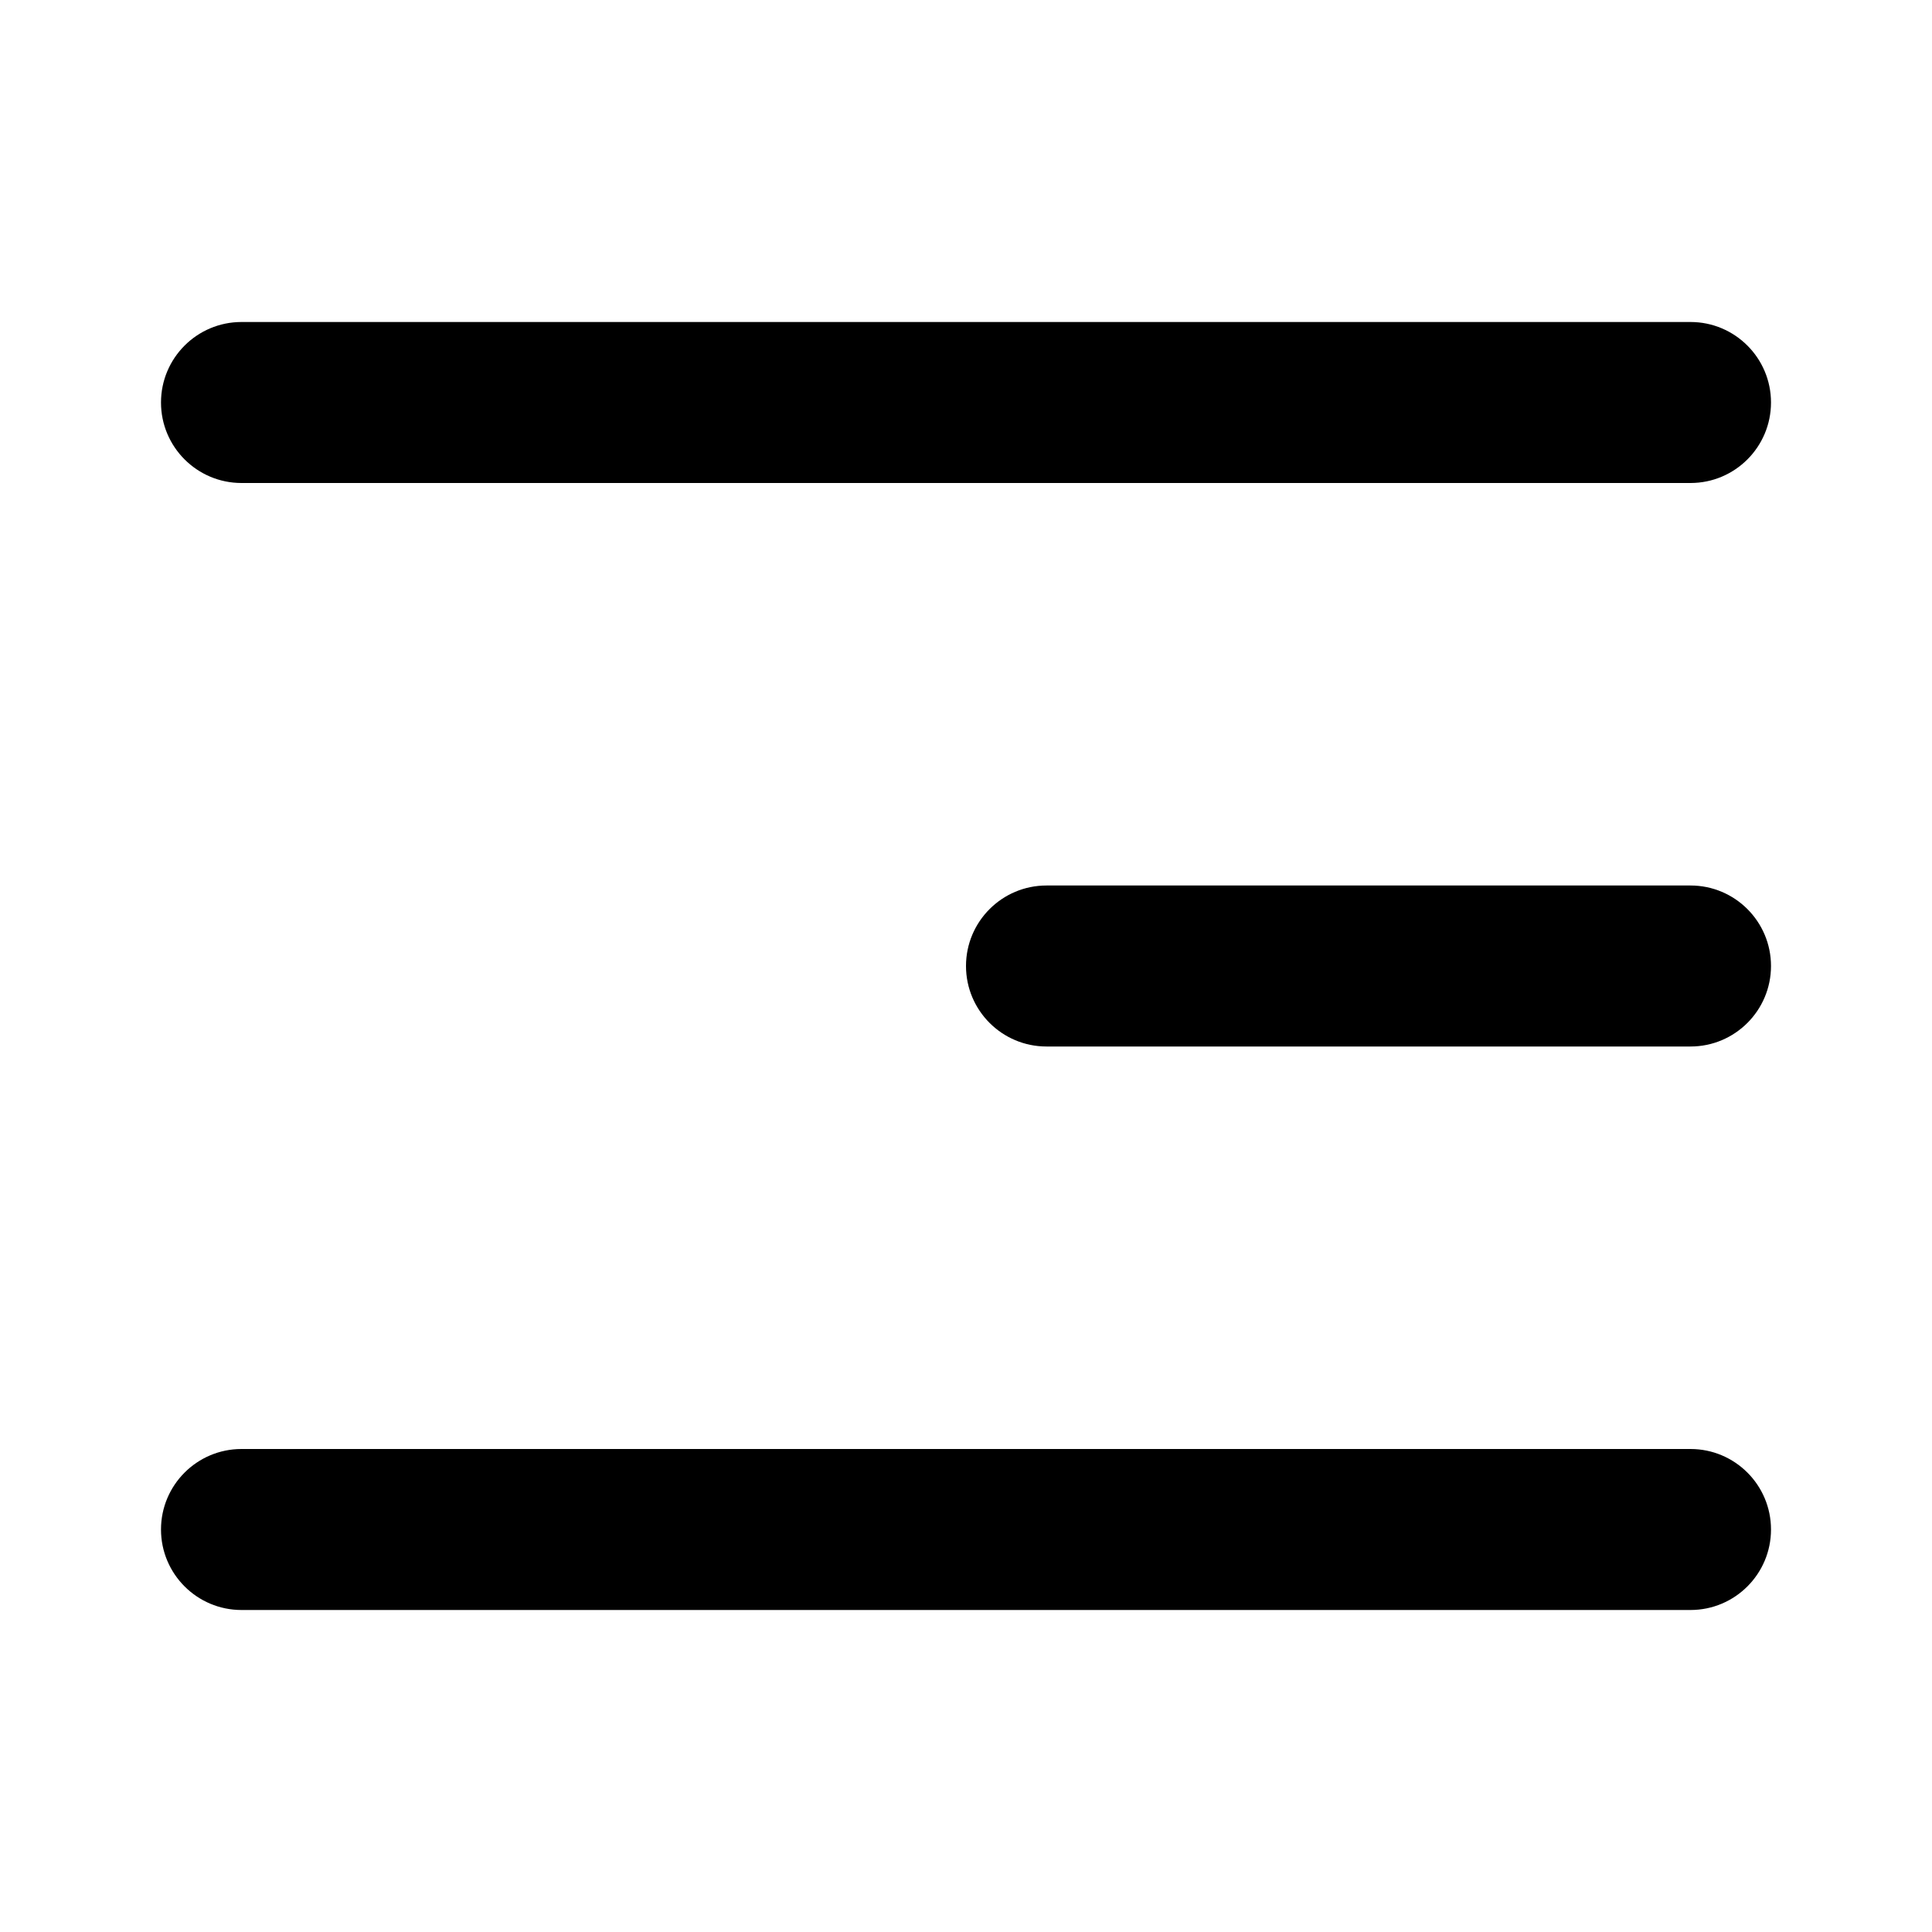
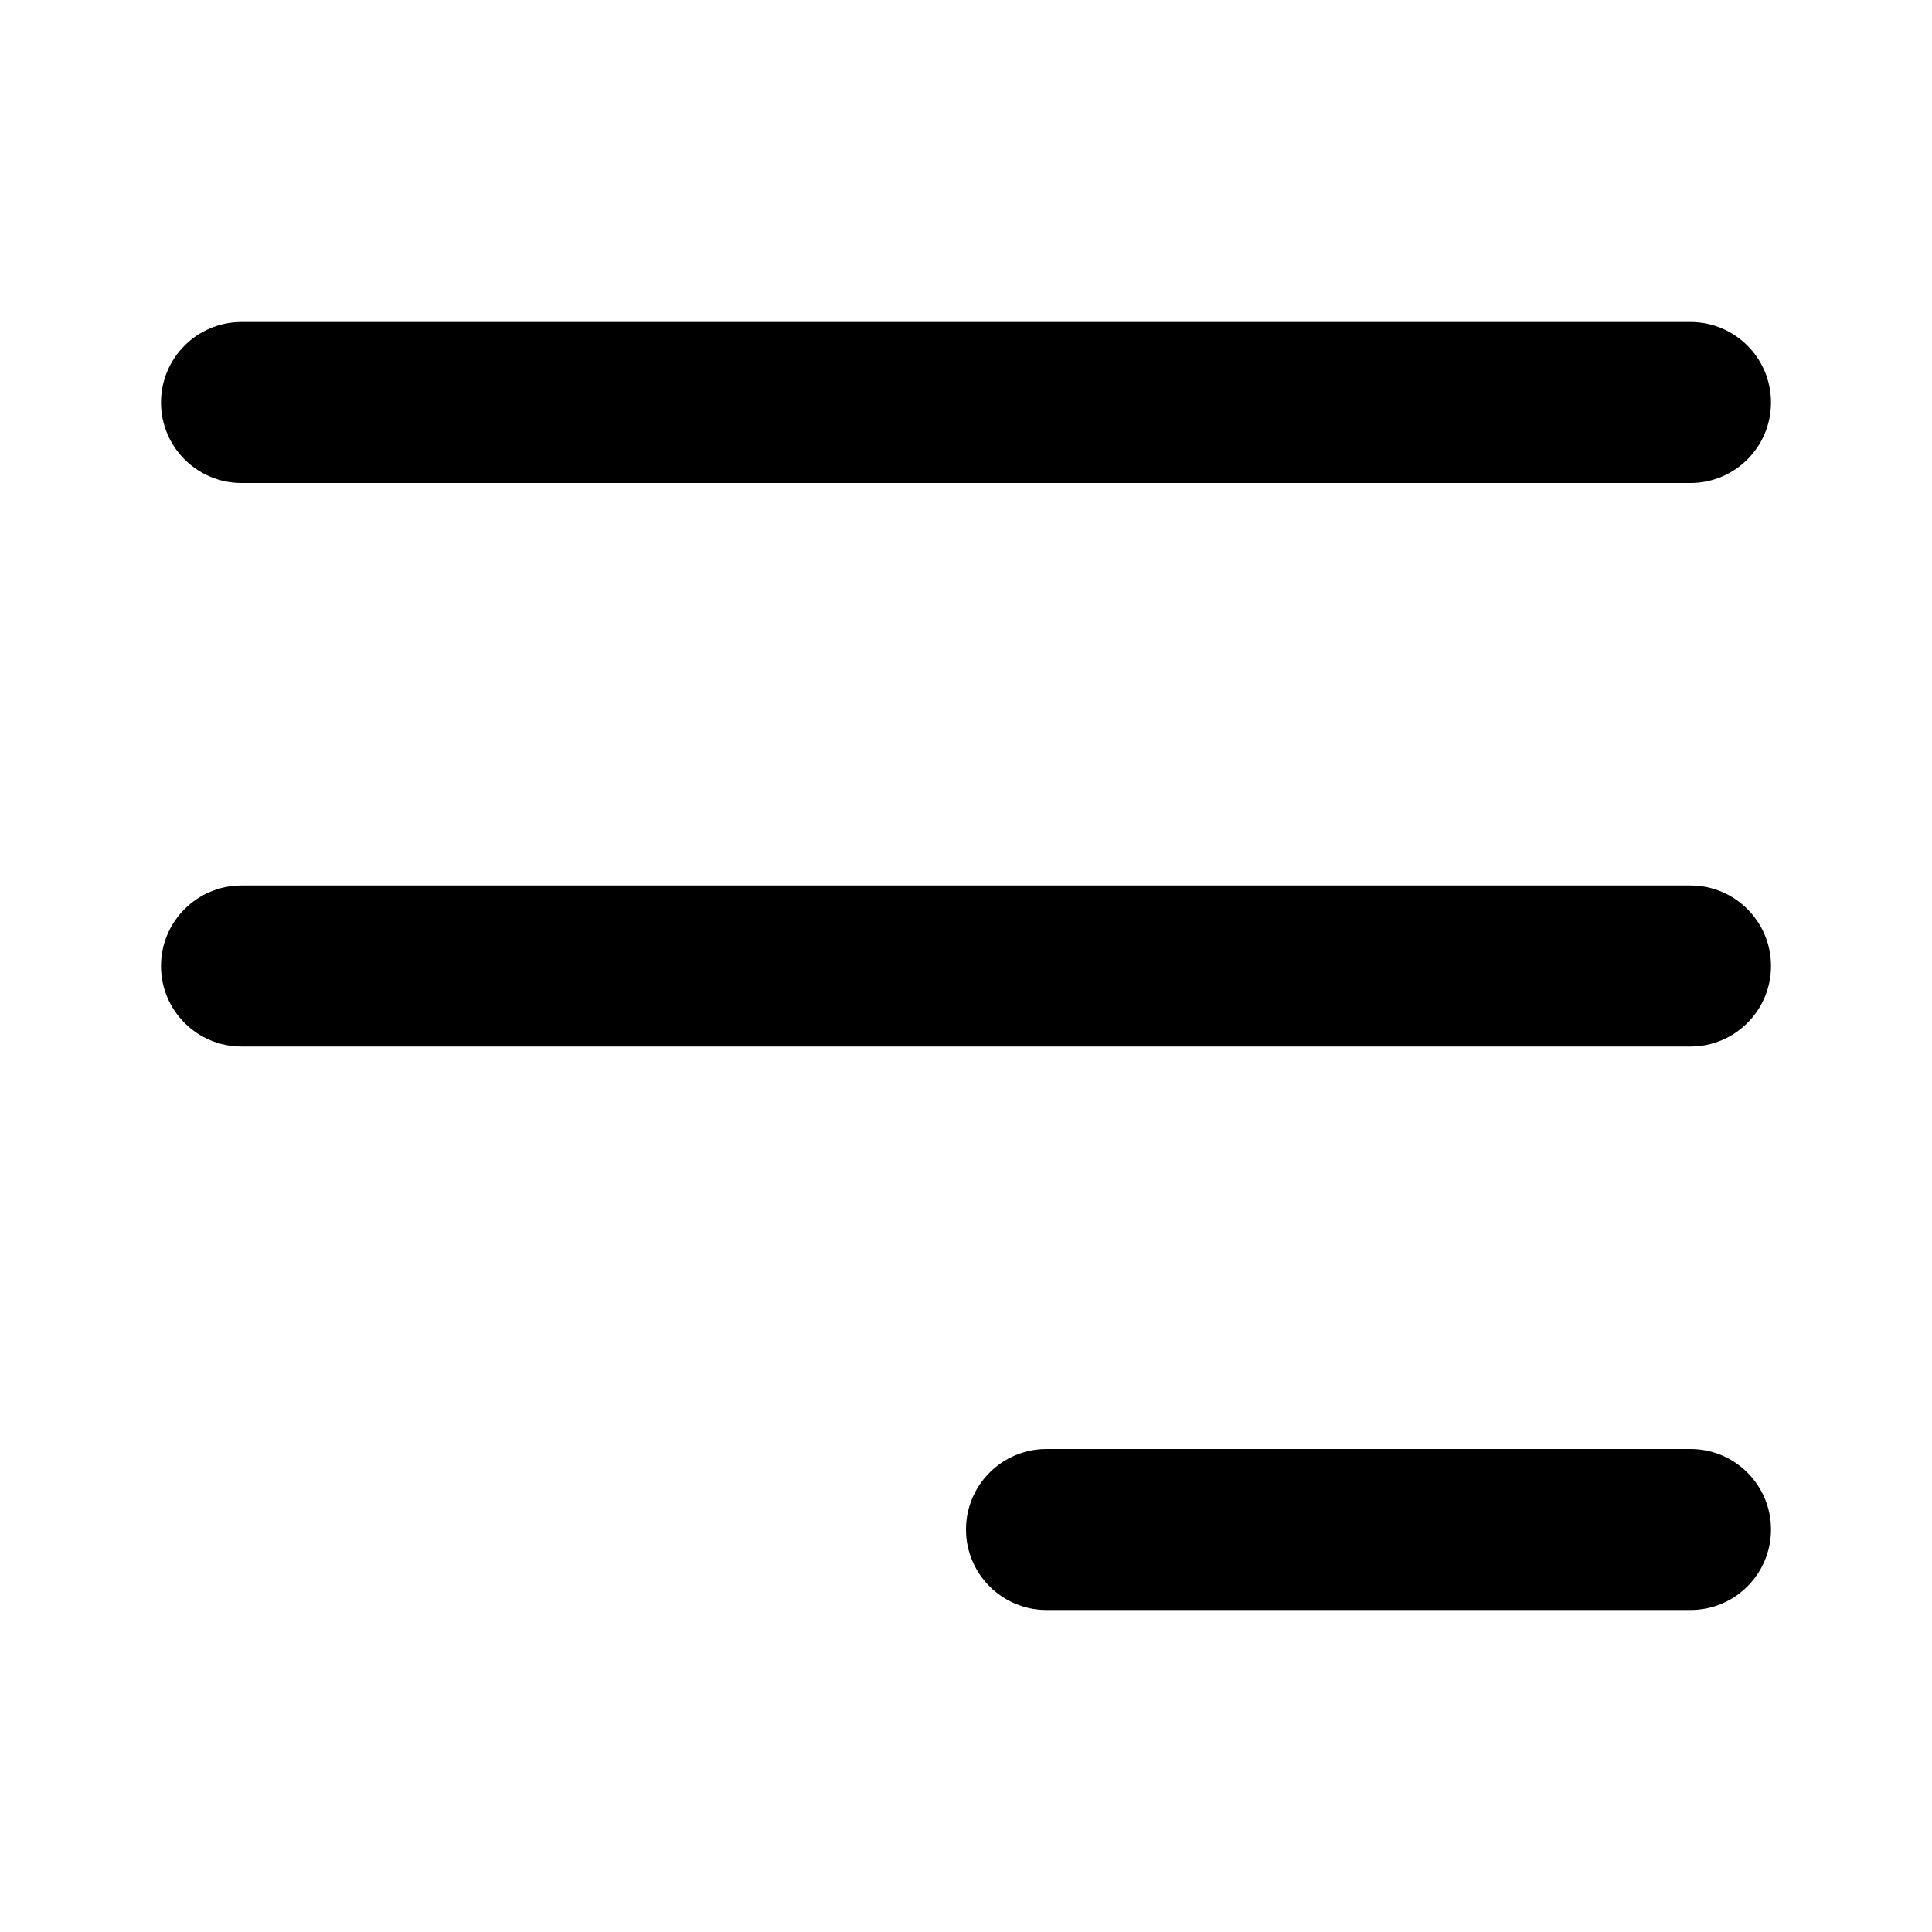
<svg xmlns="http://www.w3.org/2000/svg" viewBox="0 0 24 24">
-   <path d="M2,5h0c0-.552,.448-1,1-1H21c.552,0,1,.448,1,1h0c0,.552-.448,1-1,1H3c-.552,0-1-.448-1-1Zm1,15H21c.552,0,1-.448,1-1h0c0-.552-.448-1-1-1H3c-.552,0-1,.448-1,1h0c0,.552,.448,1,1,1Zm10-7h8c.552,0,1-.448,1-1h0c0-.552-.448-1-1-1H13c-.552,0-1,.448-1,1h0c0,.552,.448,1,1,1Z" />
+   <path d="M2,5h0c0-.552,.448-1,1-1H21c.552,0,1,.448,1,1h0c0,.552-.448,1-1,1H3c-.552,0-1-.448-1-1Zm1,8H21c.552,0,1-.448,1-1h0c0-.552-.448-1-1-1H3c-.552,0-1,.448-1,1h0c0,.552,.448,1,1,1Zm10,7h8c.552,0,1-.448,1-1h0c0-.552-.448-1-1-1H13c-.552,0-1,.448-1,1h0c0,.552,.448,1,1,1Z" />
</svg>
